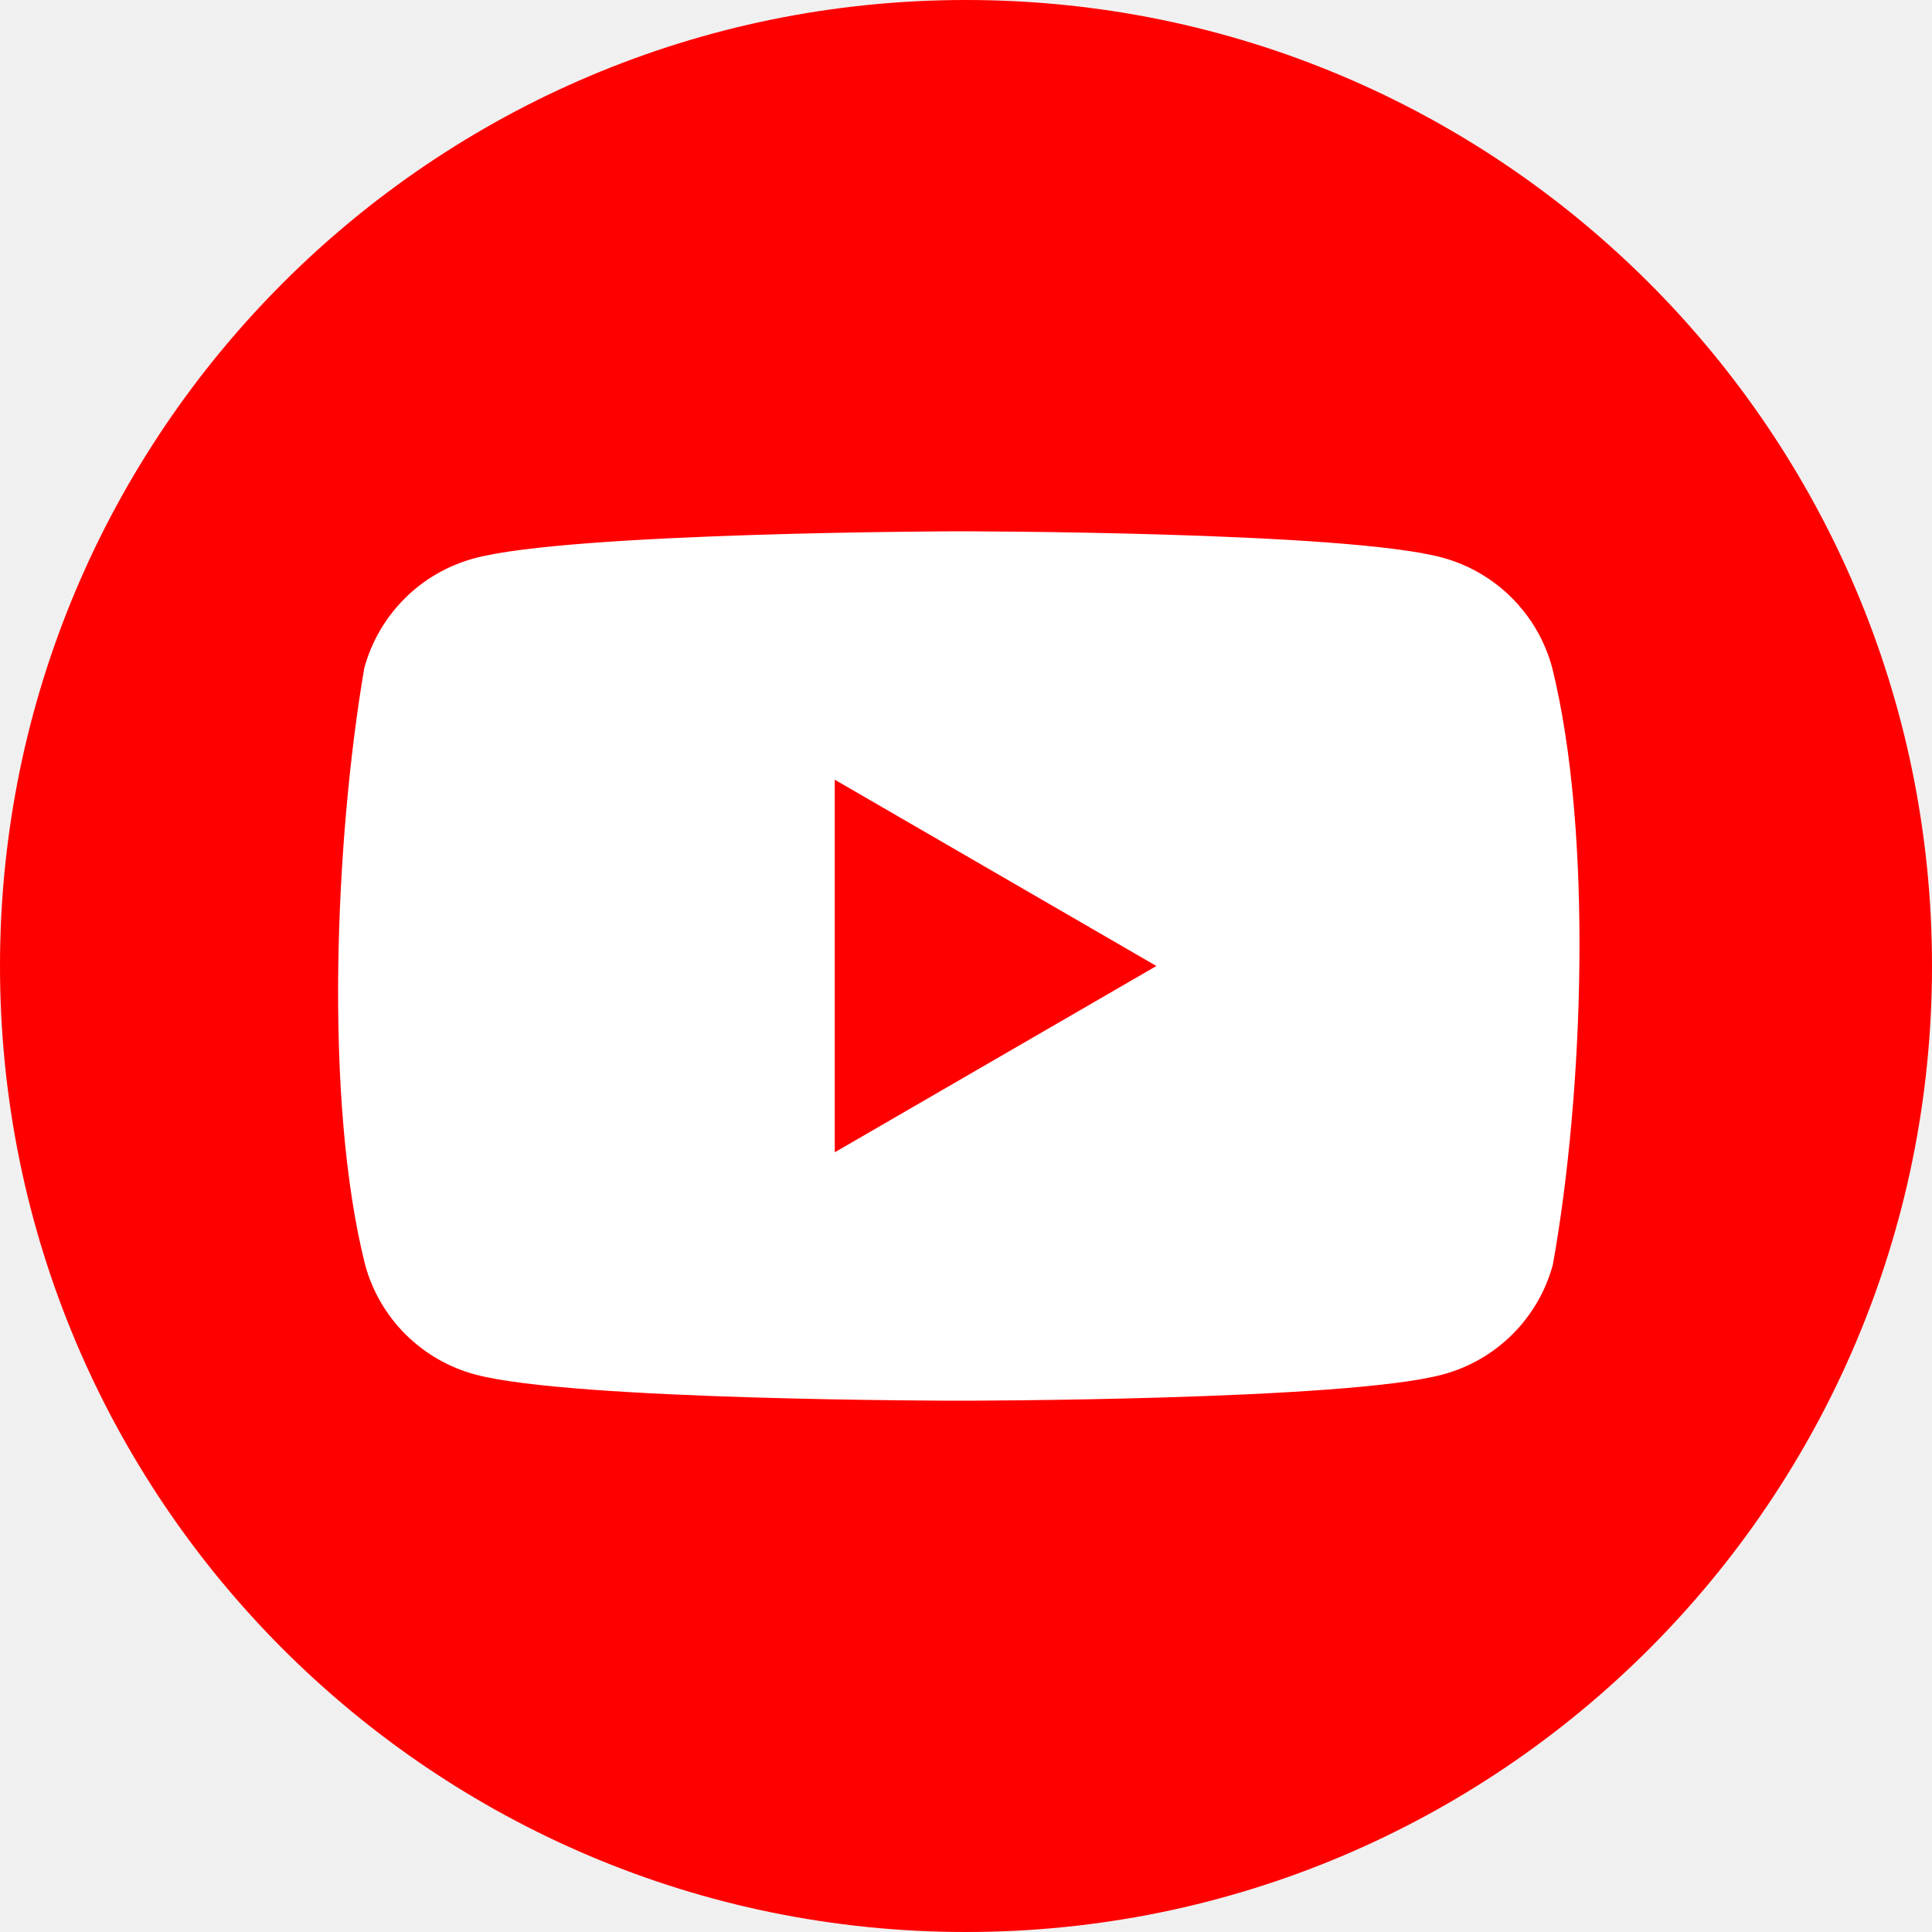
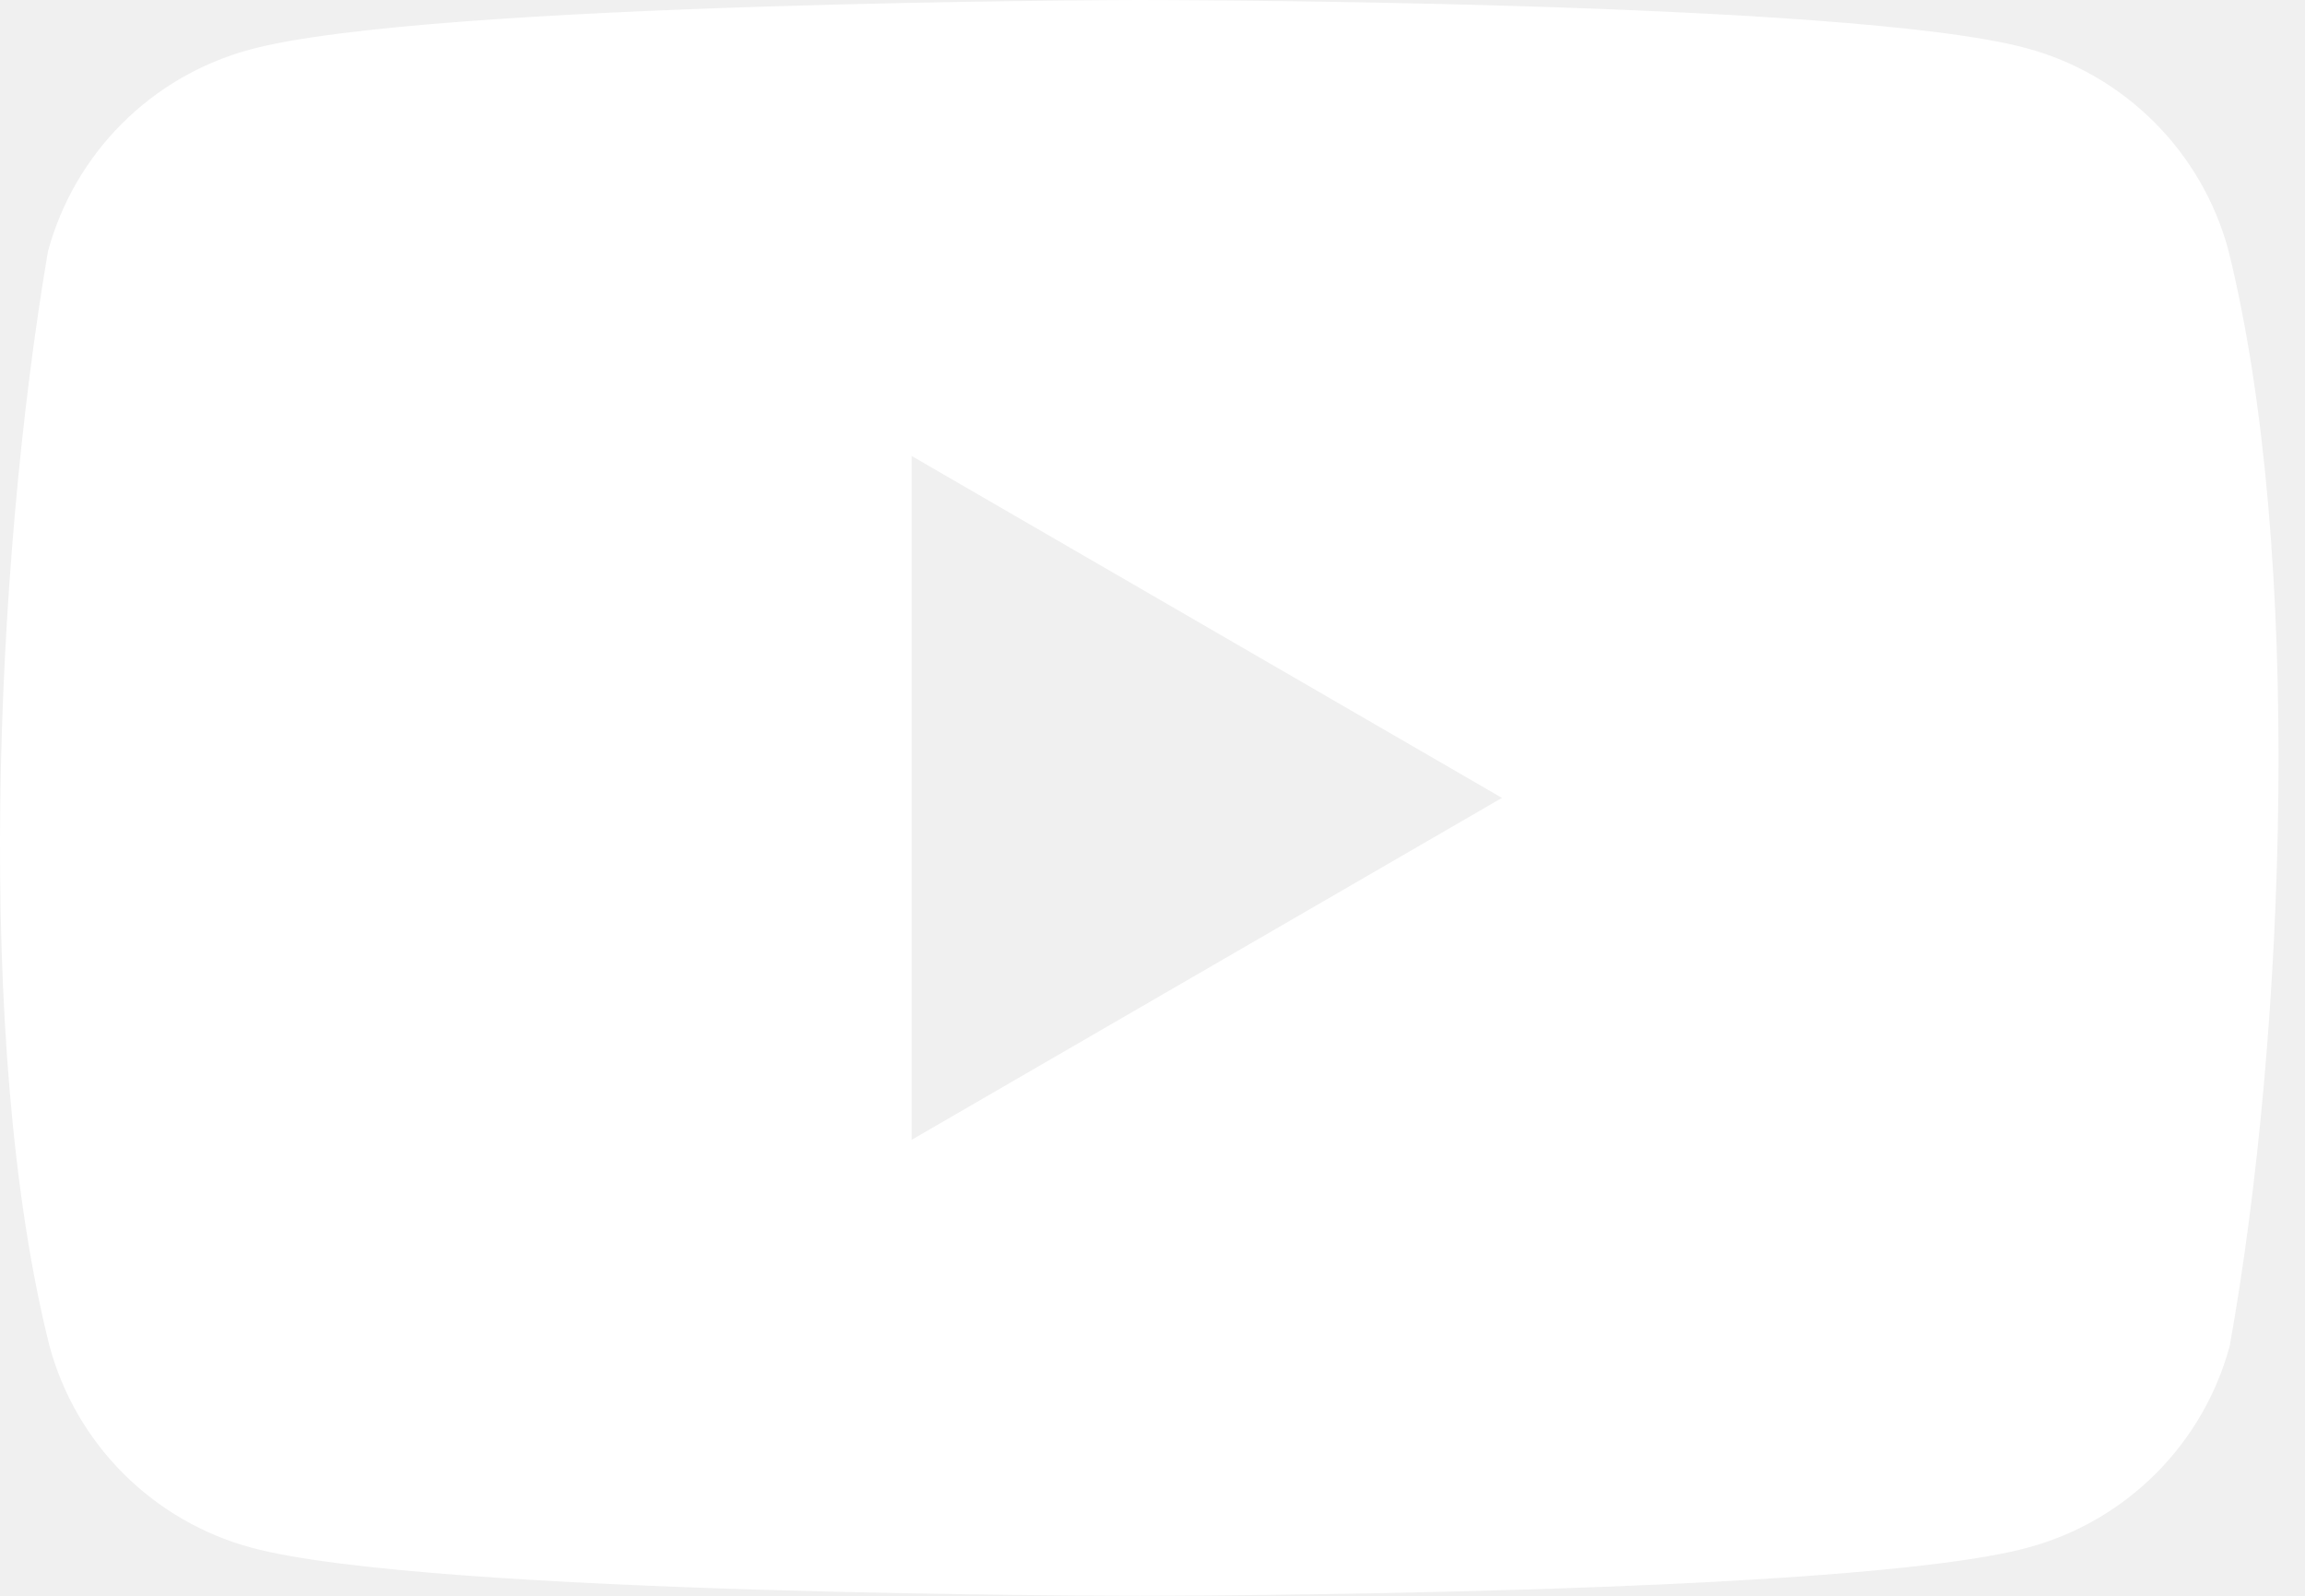
- <svg xmlns="http://www.w3.org/2000/svg" width="40" height="40" viewBox="0 0 40 40" fill="none">
-   <circle cx="20" cy="20" r="20" fill="#FF0000" />
-   <path fill-rule="evenodd" clip-rule="evenodd" d="M31.3 12.378C31.7 12.777 31.987 13.274 32.135 13.819C32.983 17.236 32.787 22.632 32.151 26.181C32.004 26.726 31.716 27.223 31.317 27.622C30.918 28.021 30.421 28.309 29.876 28.456C27.882 29 19.854 29 19.854 29C19.854 29 11.827 29 9.832 28.456C9.288 28.309 8.791 28.021 8.392 27.622C7.993 27.223 7.705 26.726 7.558 26.181C6.704 22.779 6.938 17.379 7.541 13.835C7.689 13.29 7.976 12.794 8.375 12.395C8.774 11.995 9.271 11.708 9.816 11.56C11.81 11.017 19.838 11 19.838 11C19.838 11 27.865 11 29.86 11.544C30.405 11.691 30.901 11.979 31.3 12.378ZM23.942 20L17.283 23.857V16.143L23.942 20Z" fill="white" />
+ <svg xmlns="http://www.w3.org/2000/svg" width="26" height="18" viewBox="0 0 26 18" fill="none">
+   <path fill-rule="evenodd" clip-rule="evenodd" d="M24.3 1.378C24.7 1.777 24.987 2.274 25.135 2.819C25.983 6.236 25.787 11.632 25.151 15.181C25.004 15.726 24.716 16.223 24.317 16.622C23.918 17.021 23.421 17.309 22.876 17.456C20.882 18 12.854 18 12.854 18C12.854 18 4.827 18 2.832 17.456C2.288 17.309 1.791 17.021 1.392 16.622C0.993 16.223 0.705 15.726 0.558 15.181C-0.296 11.779 -0.062 6.379 0.541 2.835C0.689 2.29 0.976 1.794 1.375 1.395C1.774 0.995 2.271 0.708 2.816 0.56C4.81 0.016 12.838 0 12.838 0C12.838 0 20.865 0 22.86 0.544C23.405 0.691 23.901 0.979 24.3 1.378ZM16.942 9L10.283 12.857V5.143L16.942 9Z" fill="white" />
</svg>
